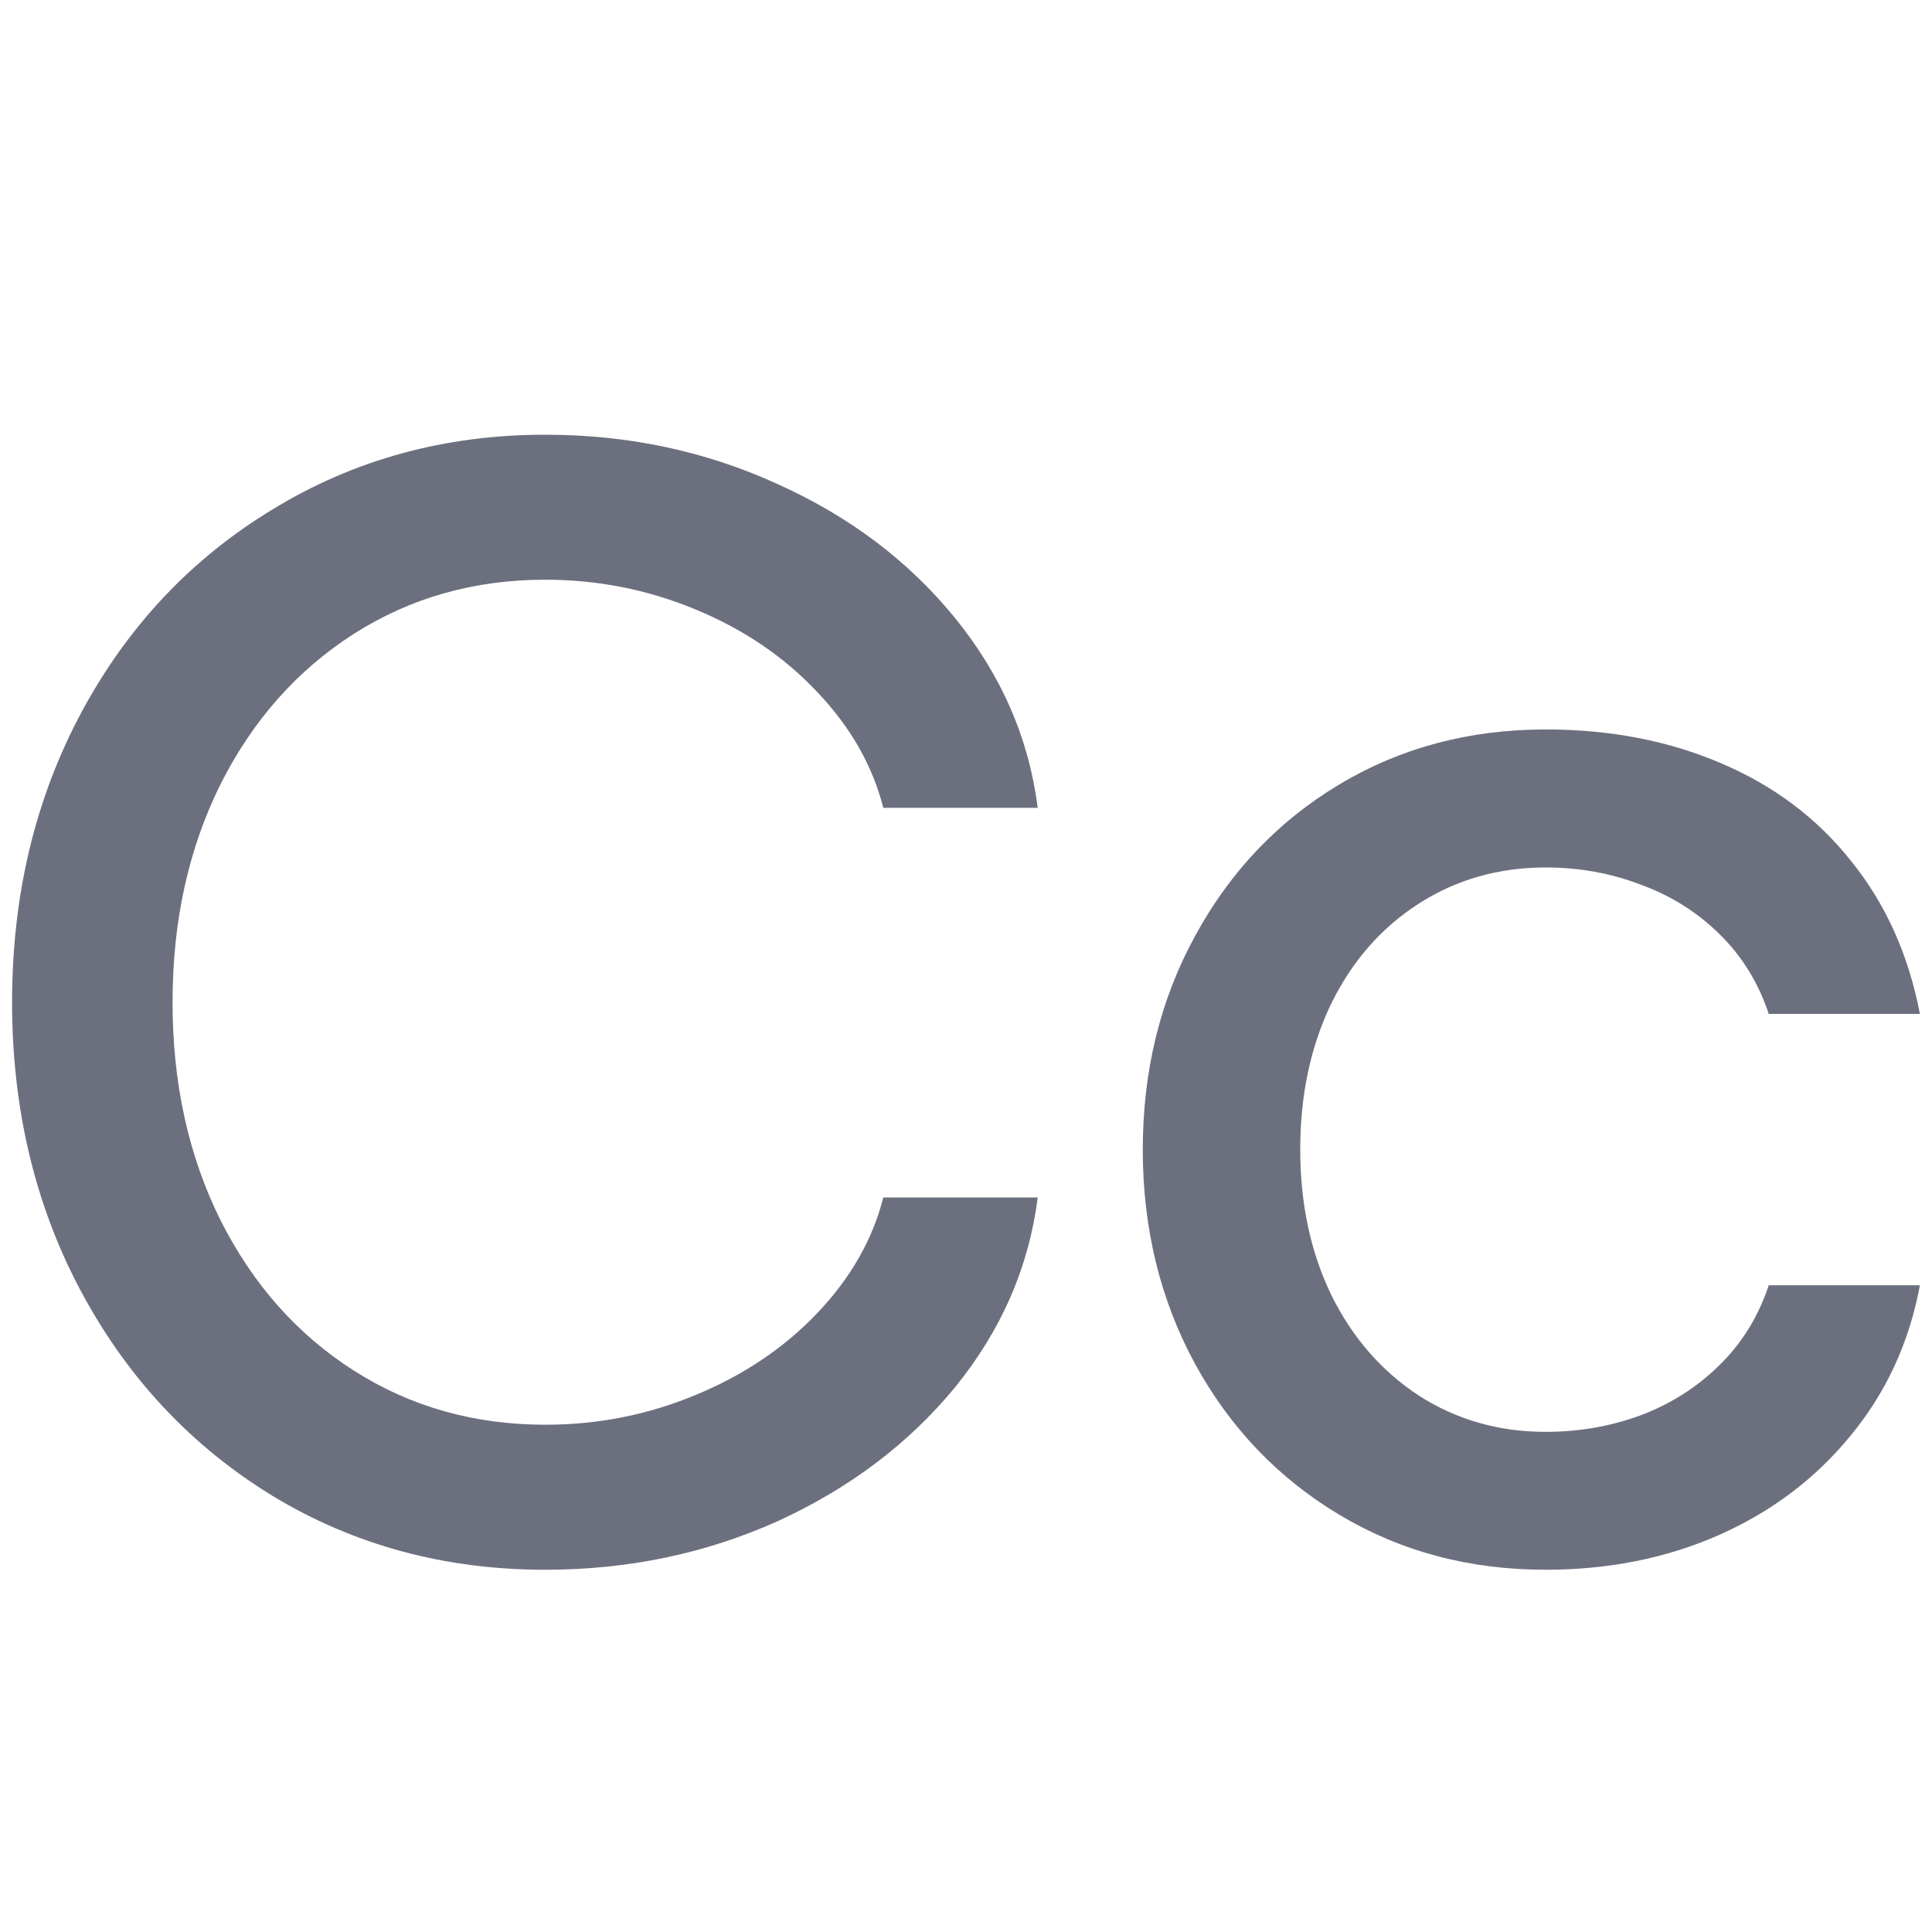
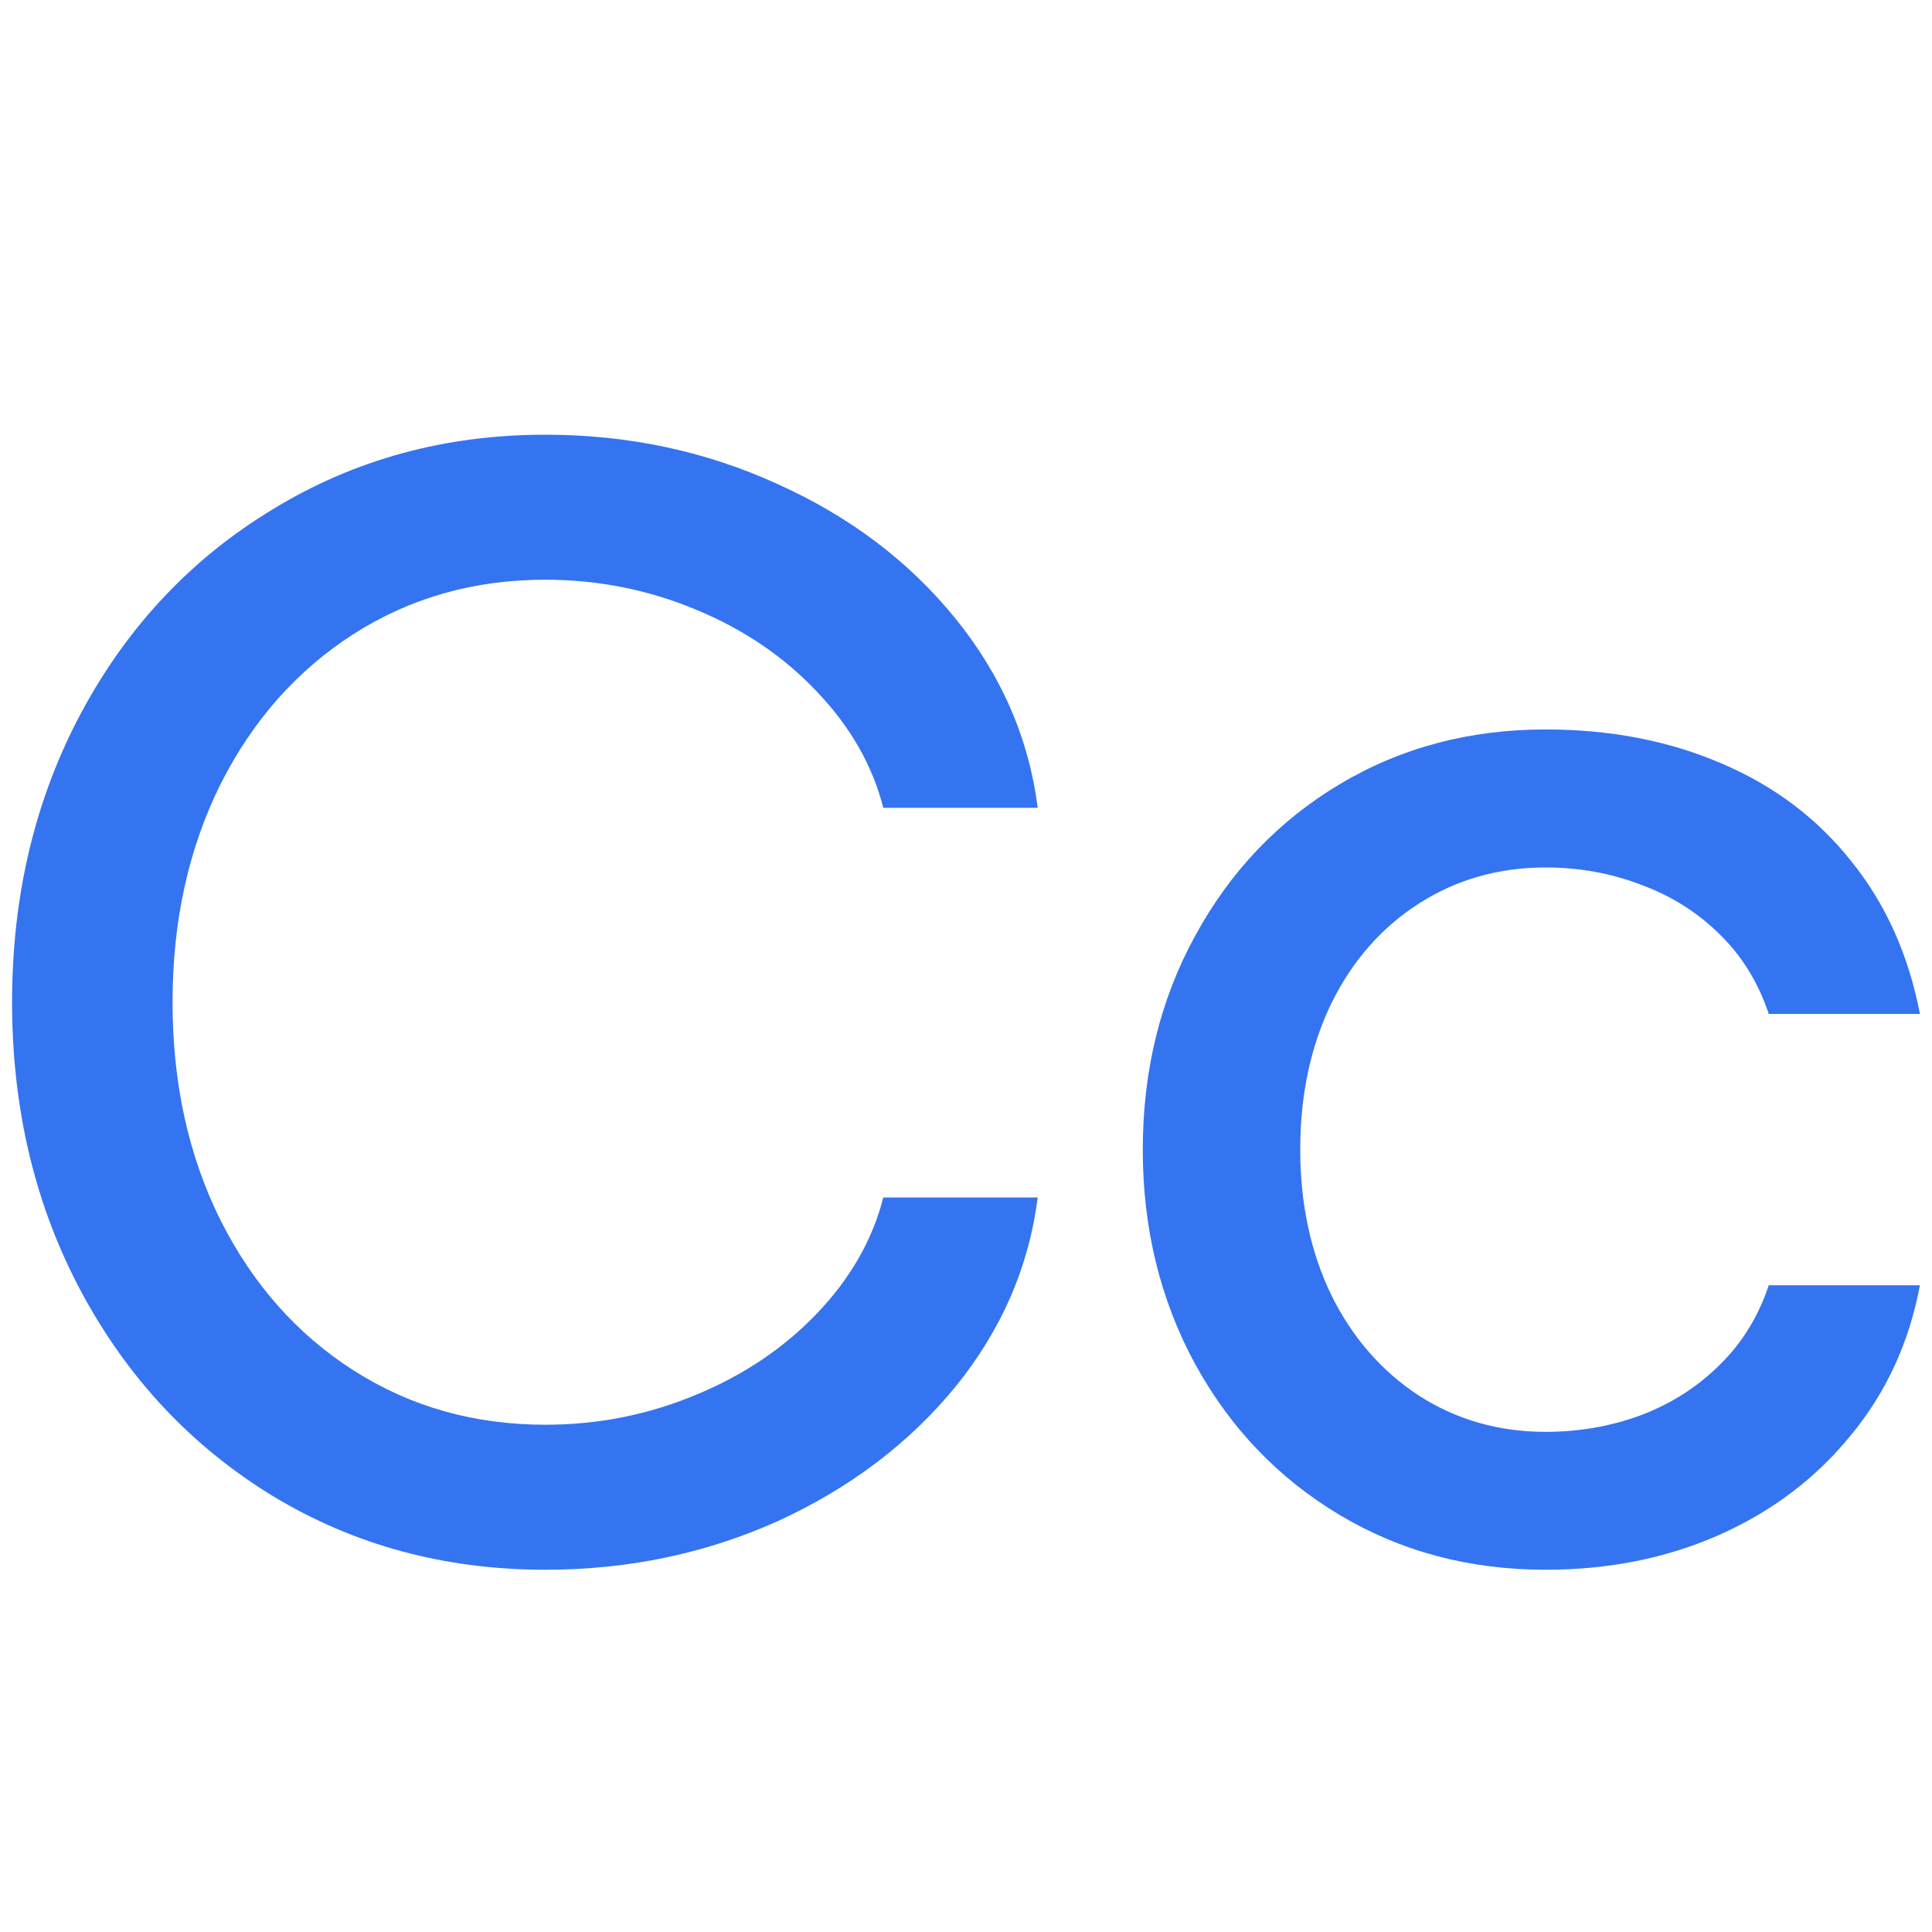
<svg xmlns="http://www.w3.org/2000/svg" width="16" height="16" viewBox="0 0 16 16" fill="none">
-   <path d="M4.516 13C3.685 13 2.933 12.797 2.26 12.39C1.587 11.979 1.059 11.416 0.675 10.702C0.292 9.988 0.1 9.187 0.1 8.3C0.1 7.413 0.292 6.612 0.675 5.898C1.059 5.184 1.587 4.624 2.26 4.217C2.933 3.806 3.685 3.6 4.516 3.6C5.202 3.6 5.843 3.736 6.44 4.009C7.036 4.277 7.526 4.647 7.91 5.119C8.293 5.591 8.521 6.115 8.594 6.69H7.315C7.226 6.34 7.043 6.019 6.766 5.729C6.493 5.439 6.159 5.212 5.762 5.048C5.366 4.883 4.951 4.801 4.516 4.801C3.928 4.801 3.4 4.95 2.931 5.249C2.463 5.548 2.094 5.963 1.826 6.495C1.561 7.028 1.429 7.629 1.429 8.3C1.429 8.971 1.561 9.572 1.826 10.105C2.094 10.637 2.463 11.053 2.931 11.351C3.4 11.65 3.928 11.799 4.516 11.799C4.951 11.799 5.366 11.717 5.762 11.552C6.159 11.388 6.493 11.163 6.766 10.877C7.043 10.587 7.226 10.267 7.315 9.917H8.594C8.521 10.492 8.293 11.016 7.91 11.488C7.526 11.955 7.036 12.325 6.44 12.598C5.843 12.866 5.202 13 4.516 13Z" fill="#6C707E" />
-   <path d="M12.8 13C12.17 13 11.601 12.849 11.094 12.546C10.587 12.243 10.189 11.827 9.899 11.299C9.609 10.767 9.464 10.174 9.464 9.521C9.464 8.867 9.609 8.276 9.899 7.748C10.189 7.216 10.587 6.798 11.094 6.495C11.601 6.192 12.17 6.041 12.8 6.041C13.333 6.041 13.817 6.134 14.251 6.32C14.69 6.506 15.05 6.777 15.331 7.132C15.617 7.486 15.806 7.908 15.9 8.397H14.648C14.562 8.138 14.426 7.917 14.239 7.735C14.055 7.554 13.838 7.417 13.587 7.326C13.339 7.231 13.078 7.184 12.8 7.184C12.413 7.184 12.063 7.283 11.752 7.482C11.441 7.681 11.198 7.958 11.024 8.313C10.853 8.668 10.768 9.07 10.768 9.521C10.768 9.966 10.853 10.367 11.024 10.722C11.198 11.076 11.441 11.355 11.752 11.559C12.063 11.758 12.413 11.858 12.8 11.858C13.078 11.858 13.339 11.812 13.587 11.721C13.838 11.626 14.055 11.488 14.239 11.306C14.426 11.124 14.562 10.903 14.648 10.644H15.9C15.811 11.12 15.619 11.535 15.325 11.89C15.035 12.245 14.671 12.52 14.232 12.714C13.797 12.905 13.32 13 12.8 13Z" fill="#6C707E" />
+   <path d="M4.516 13C3.685 13 2.933 12.797 2.26 12.39C1.587 11.979 1.059 11.416 0.675 10.702C0.292 9.988 0.1 9.187 0.1 8.3C0.1 7.413 0.292 6.612 0.675 5.898C1.059 5.184 1.587 4.624 2.26 4.217C2.933 3.806 3.685 3.6 4.516 3.6C5.202 3.6 5.843 3.736 6.44 4.009C7.036 4.277 7.526 4.647 7.91 5.119C8.293 5.591 8.521 6.115 8.594 6.69H7.315C7.226 6.34 7.043 6.019 6.766 5.729C6.493 5.439 6.159 5.212 5.762 5.048C5.366 4.883 4.951 4.801 4.516 4.801C3.928 4.801 3.4 4.95 2.931 5.249C2.463 5.548 2.094 5.963 1.826 6.495C1.561 7.028 1.429 7.629 1.429 8.3C1.429 8.971 1.561 9.572 1.826 10.105C2.094 10.637 2.463 11.053 2.931 11.351C3.4 11.65 3.928 11.799 4.516 11.799C4.951 11.799 5.366 11.717 5.762 11.552C6.159 11.388 6.493 11.163 6.766 10.877C7.043 10.587 7.226 10.267 7.315 9.917H8.594C8.521 10.492 8.293 11.016 7.91 11.488C7.526 11.955 7.036 12.325 6.44 12.598C5.843 12.866 5.202 13 4.516 13Z" fill="#3574F0" />
+   <path d="M12.8 13C12.17 13 11.601 12.849 11.094 12.546C10.587 12.243 10.189 11.827 9.899 11.299C9.609 10.767 9.464 10.174 9.464 9.521C9.464 8.867 9.609 8.276 9.899 7.748C10.189 7.216 10.587 6.798 11.094 6.495C11.601 6.192 12.17 6.041 12.8 6.041C13.333 6.041 13.817 6.134 14.251 6.32C14.69 6.506 15.05 6.777 15.331 7.132C15.617 7.486 15.806 7.908 15.9 8.397H14.648C14.562 8.138 14.426 7.917 14.239 7.735C14.055 7.554 13.838 7.417 13.587 7.326C13.339 7.231 13.078 7.184 12.8 7.184C12.413 7.184 12.063 7.283 11.752 7.482C11.441 7.681 11.198 7.958 11.024 8.313C10.853 8.668 10.768 9.07 10.768 9.521C10.768 9.966 10.853 10.367 11.024 10.722C11.198 11.076 11.441 11.355 11.752 11.559C12.063 11.758 12.413 11.858 12.8 11.858C13.078 11.858 13.339 11.812 13.587 11.721C13.838 11.626 14.055 11.488 14.239 11.306C14.426 11.124 14.562 10.903 14.648 10.644H15.9C15.811 11.12 15.619 11.535 15.325 11.89C15.035 12.245 14.671 12.52 14.232 12.714C13.797 12.905 13.32 13 12.8 13Z" fill="#3574F0" />
</svg>
